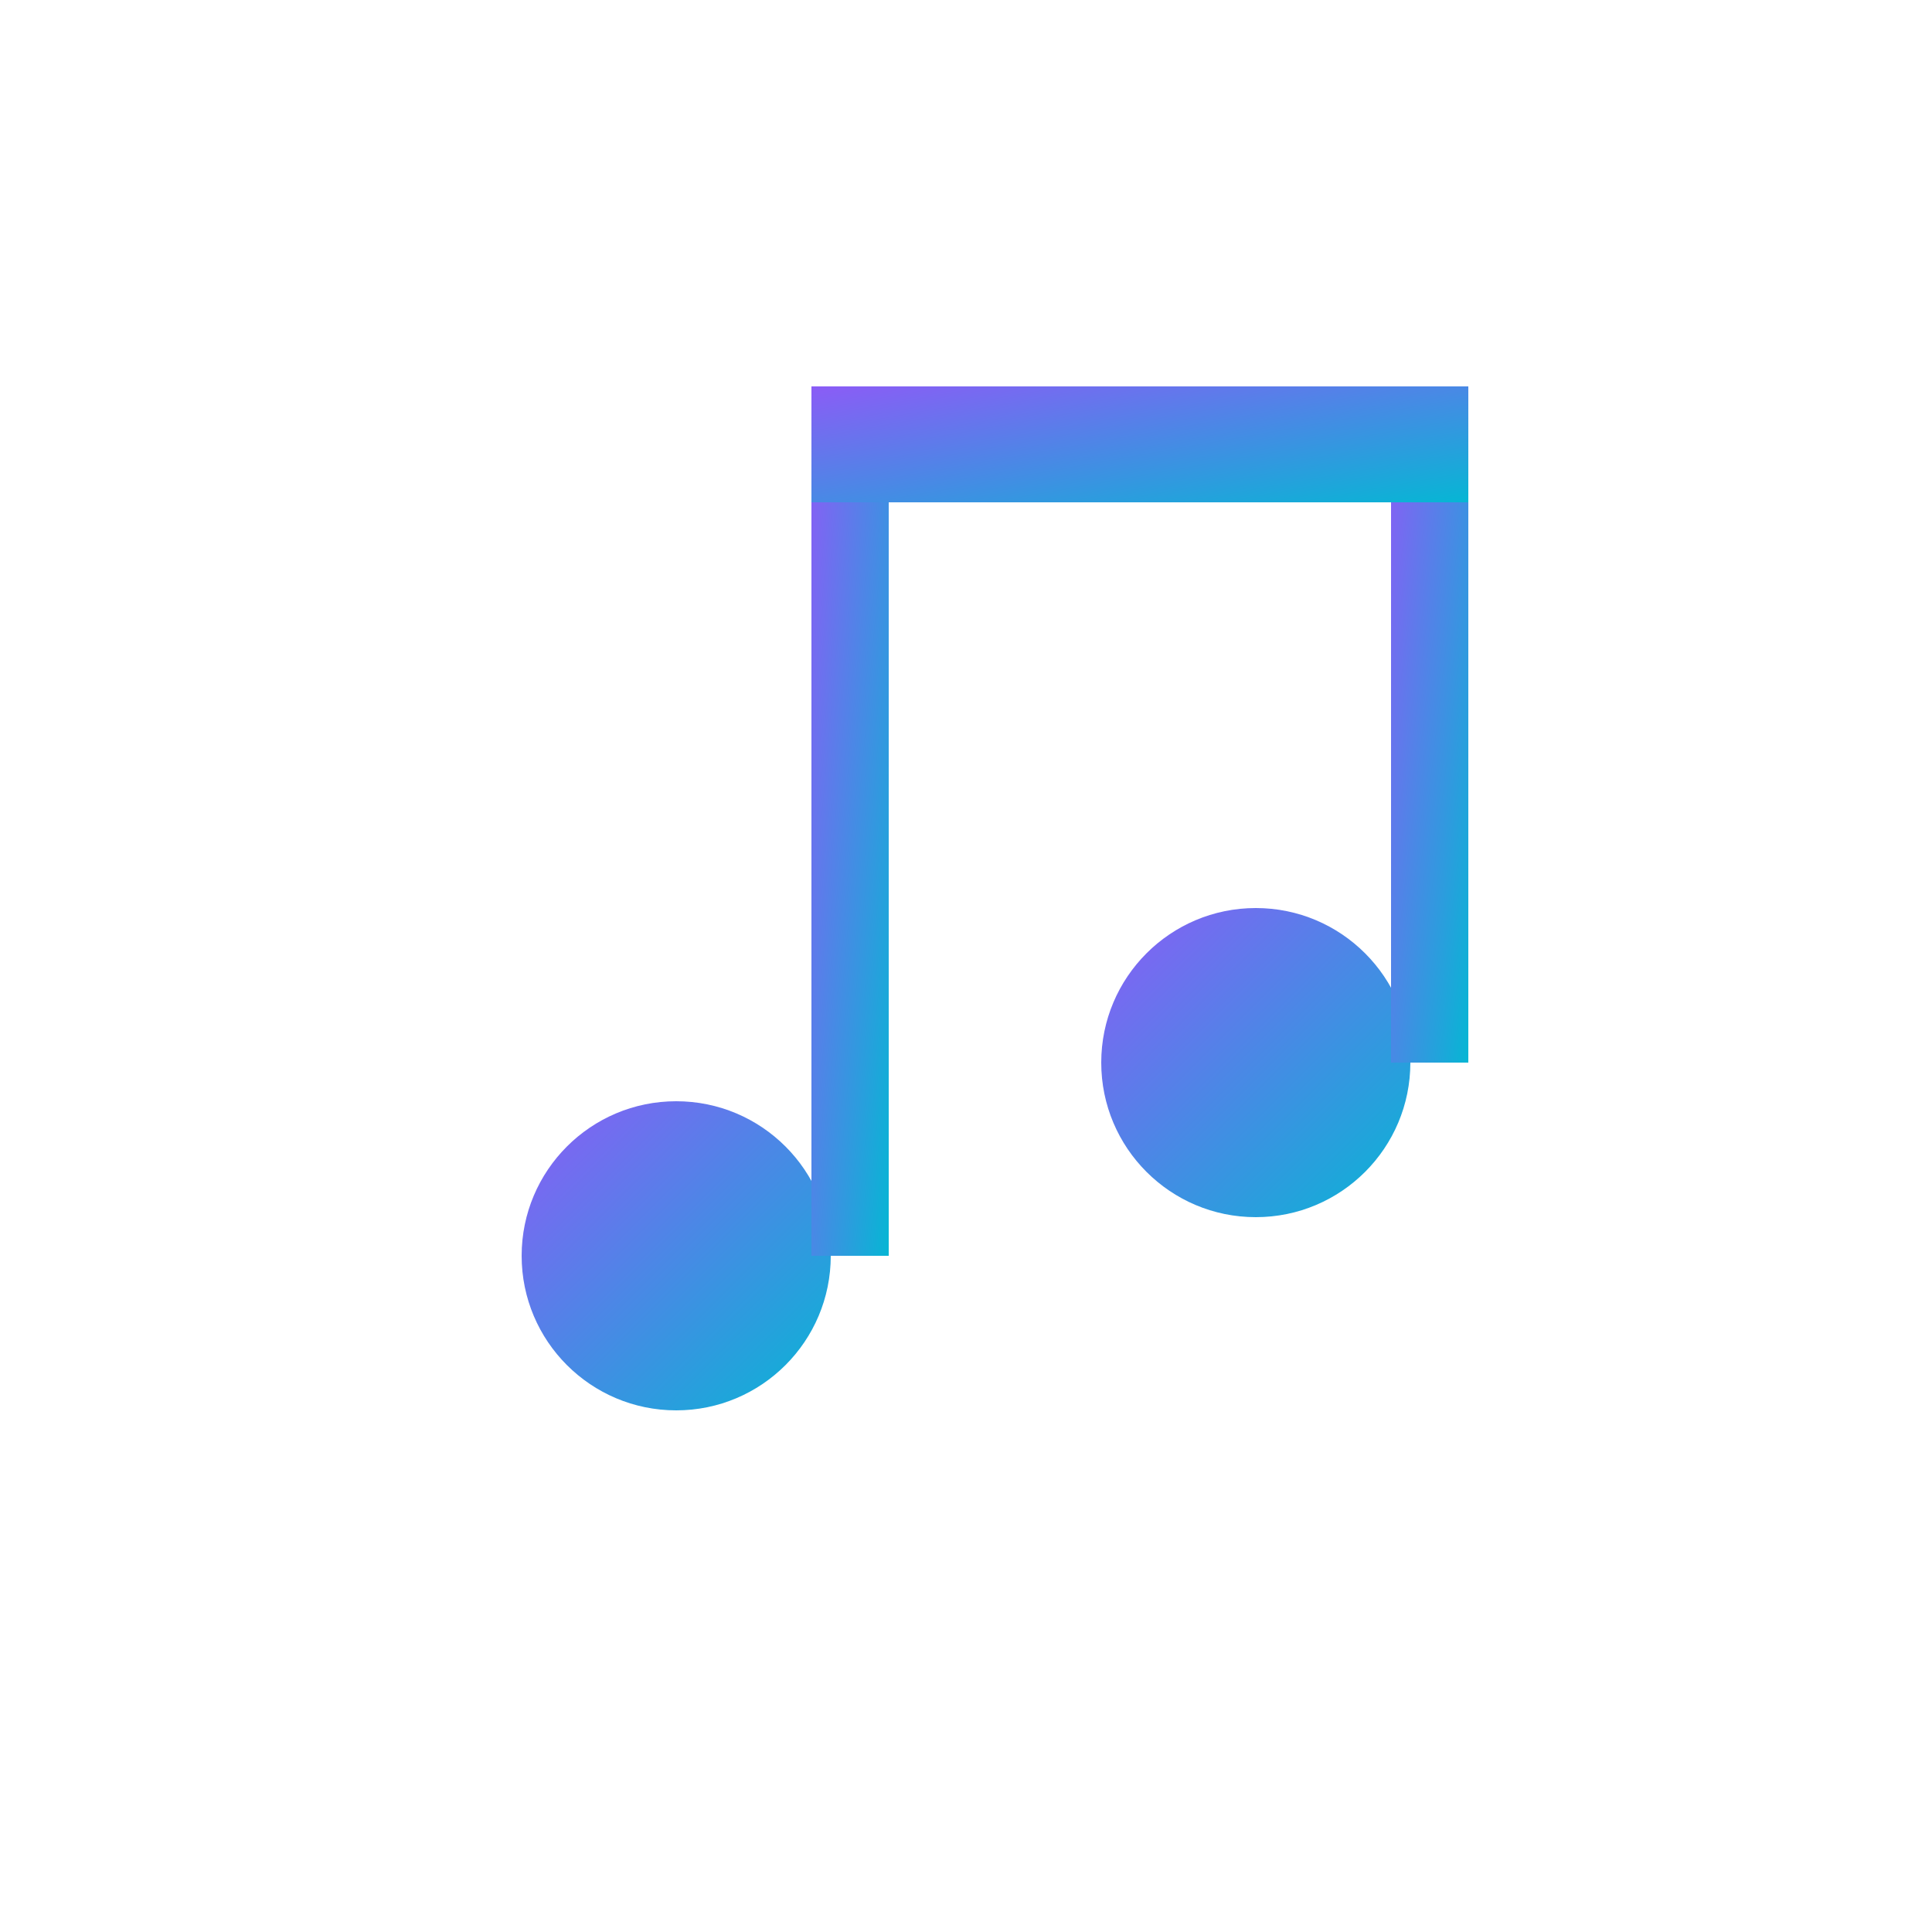
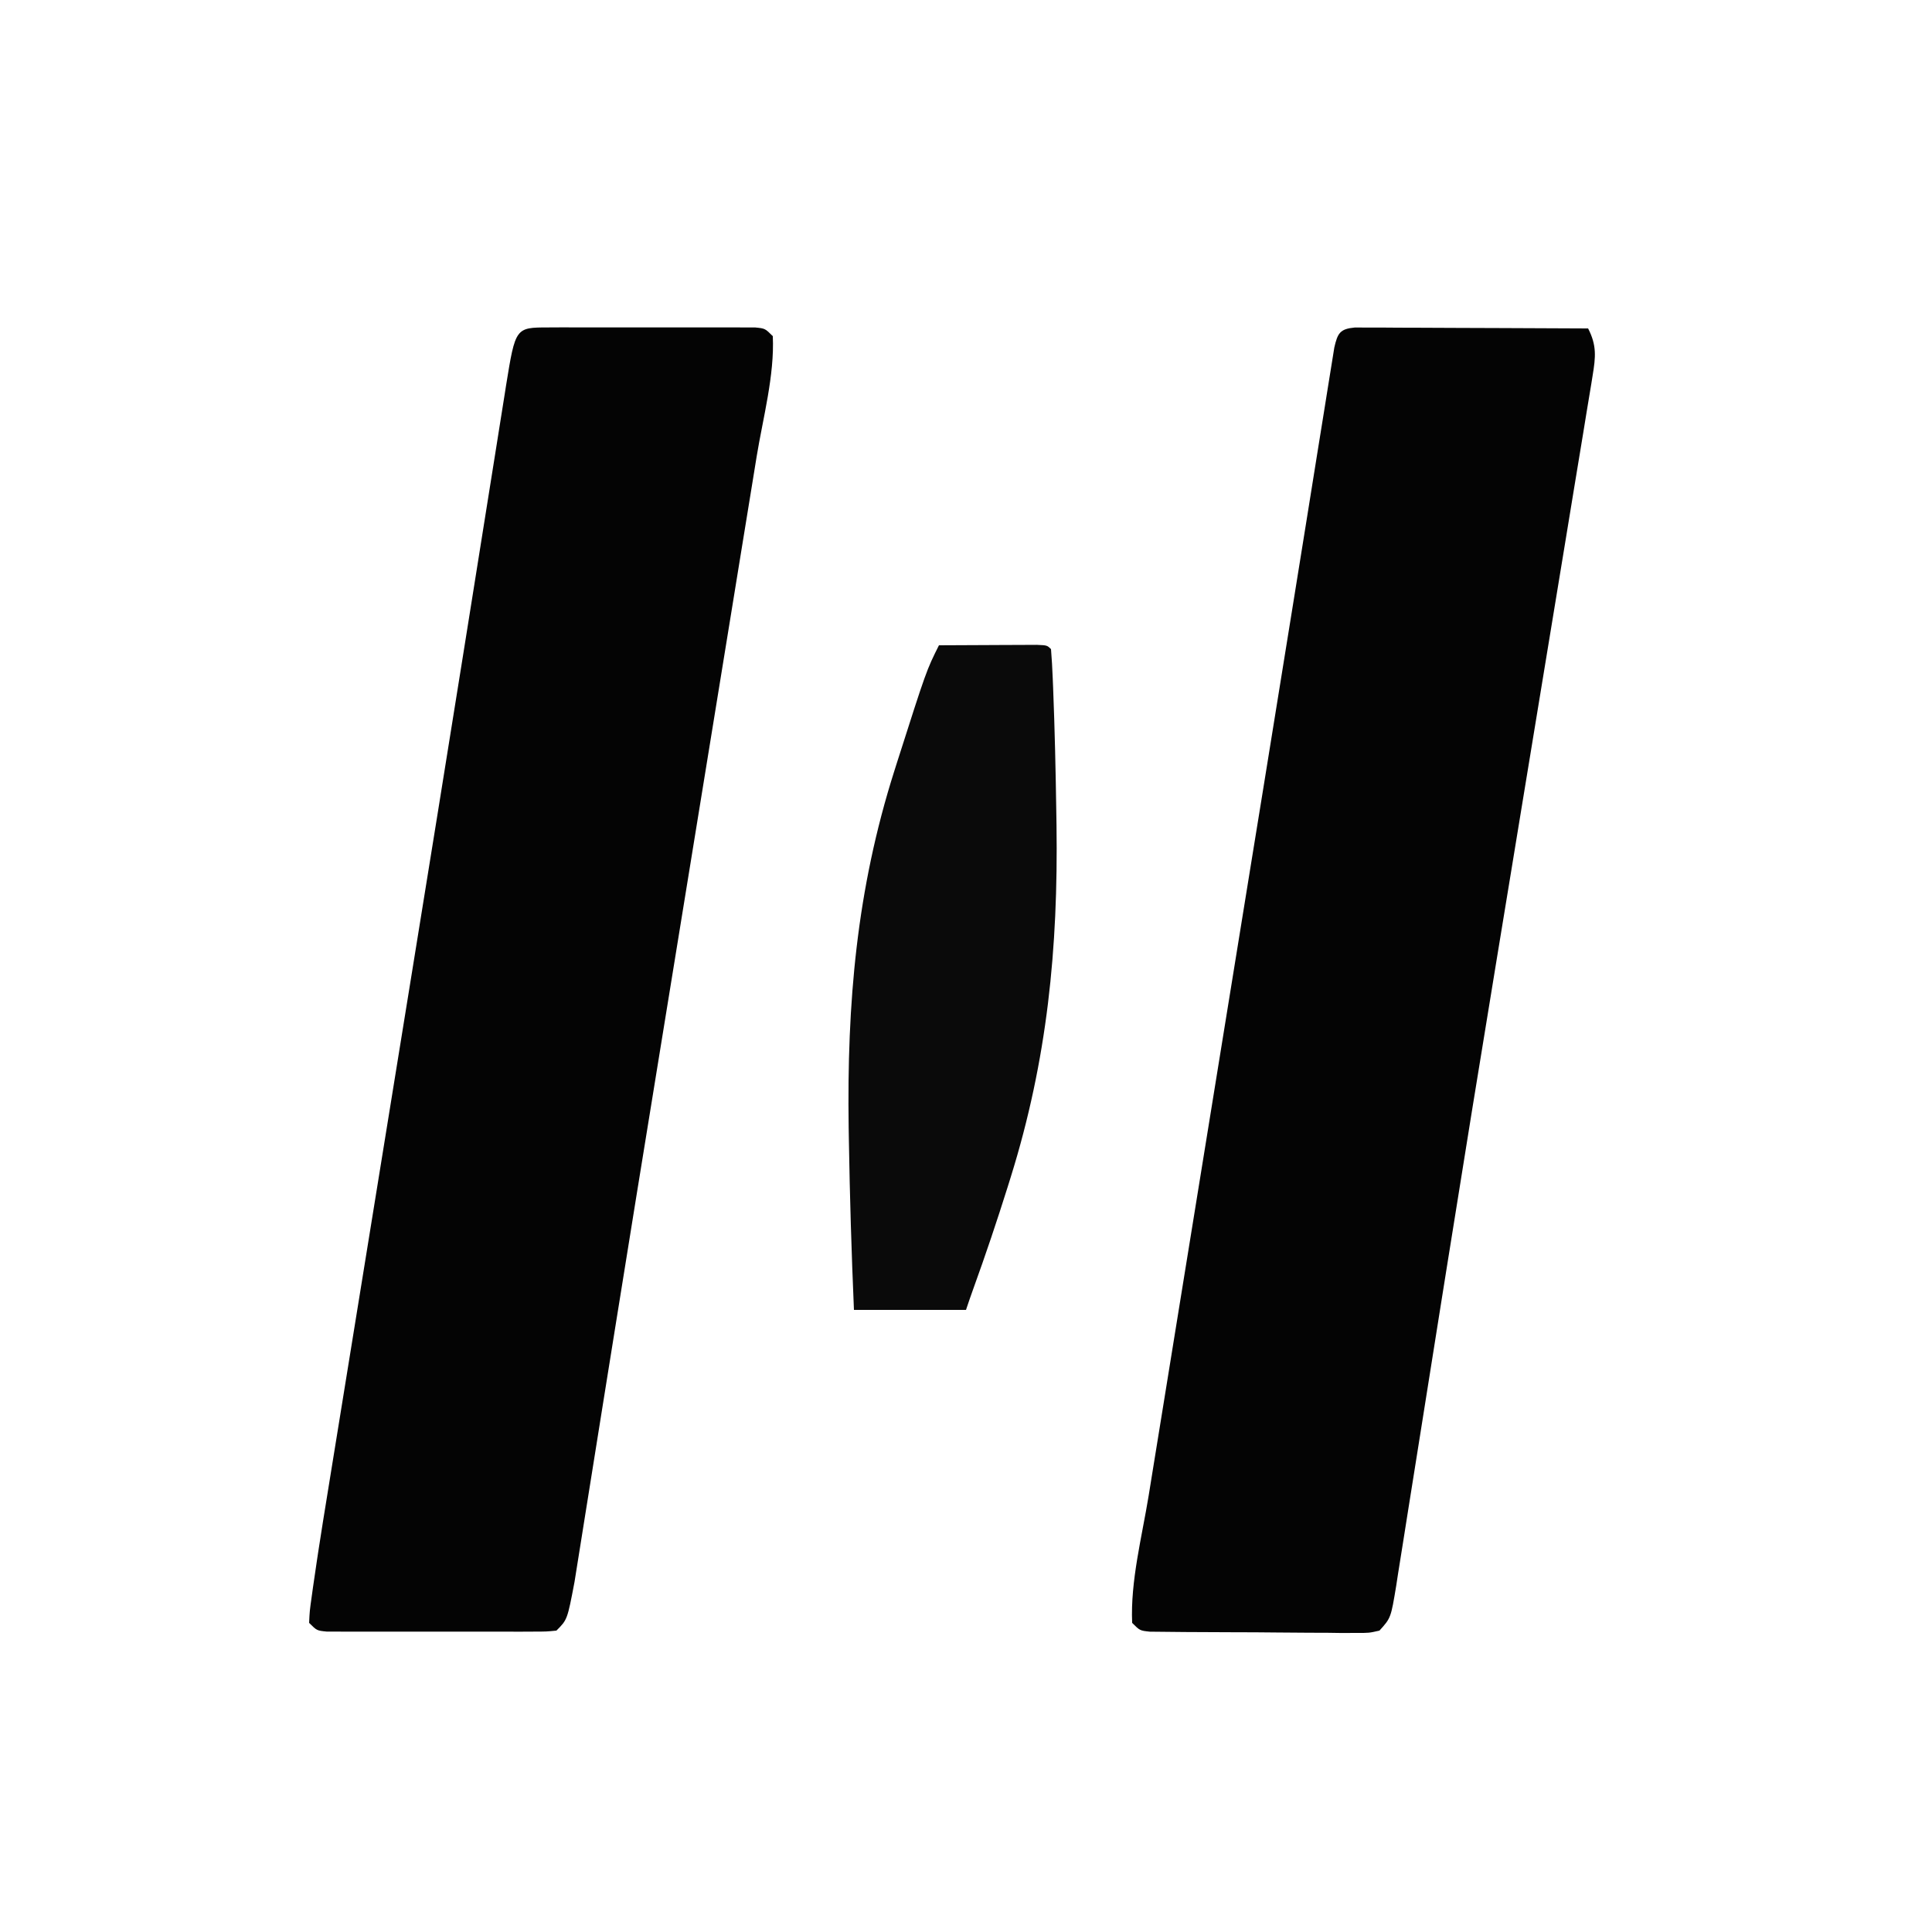
- <svg xmlns="http://www.w3.org/2000/svg" viewBox="0 0 100 100" fill="none">
-   <defs>
-     <linearGradient id="logoGradient" x1="0%" y1="0%" x2="100%" y2="100%">
-       <stop offset="0%" style="stop-color:#8B5CF6;stop-opacity:1" />
-       <stop offset="100%" style="stop-color:#06B6D4;stop-opacity:1" />
-     </linearGradient>
-   </defs>
-   <circle cx="35" cy="65" r="8" fill="url(#logoGradient)" />
-   <circle cx="65" cy="55" r="8" fill="url(#logoGradient)" />
-   <rect x="42" y="20" width="4" height="45" fill="url(#logoGradient)" />
-   <rect x="72" y="20" width="4" height="35" fill="url(#logoGradient)" />
-   <rect x="42" y="20" width="34" height="6" fill="url(#logoGradient)" />
+ <svg xmlns="http://www.w3.org/2000/svg" version="1.1" width="500" height="500">
+   <path d="M0 0 C1.115 0.004 2.229 0.009 3.378 0.013 C5.27 0.014 5.27 0.014 7.2 0.014 C8.581 0.024 9.963 0.035 11.344 0.045 C12.754 0.049 14.164 0.052 15.573 0.054 C19.285 0.061 22.997 0.081 26.71 0.103 C30.497 0.124 34.284 0.133 38.071 0.143 C45.503 0.164 52.935 0.198 60.368 0.241 C62.63 4.649 62.33 7.615 61.535 12.446 C61.421 13.163 61.306 13.88 61.189 14.618 C60.802 17.024 60.396 19.426 59.991 21.829 C59.708 23.562 59.427 25.295 59.147 27.028 C58.376 31.773 57.589 36.515 56.799 41.257 C55.959 46.313 55.136 51.372 54.31 56.43 C52.712 66.215 51.099 75.997 49.482 85.778 C47.437 98.148 45.409 110.522 43.381 122.895 C42.642 127.403 41.902 131.912 41.163 136.421 C40.98 137.536 40.798 138.651 40.609 139.8 C39.314 147.7 38.016 155.599 36.716 163.499 C32.433 189.553 28.199 215.614 24.045 241.689 C23.423 245.588 22.8 249.487 22.177 253.387 C20.251 265.45 18.326 277.513 16.423 289.58 C15.52 295.303 14.606 301.024 13.688 306.745 C13.321 309.04 12.958 311.336 12.6 313.633 C12.119 316.712 11.625 319.789 11.128 322.866 C10.993 323.754 10.858 324.643 10.718 325.558 C9.332 333.963 9.332 333.963 6.368 337.241 C3.667 337.855 3.667 337.855 0.368 337.84 C-0.867 337.846 -2.102 337.852 -3.374 337.858 C-4.722 337.839 -6.07 337.82 -7.417 337.799 C-8.798 337.795 -10.179 337.793 -11.56 337.792 C-14.453 337.786 -17.345 337.763 -20.238 337.728 C-23.949 337.682 -27.66 337.668 -31.372 337.664 C-34.223 337.659 -37.073 337.644 -39.924 337.625 C-41.293 337.616 -42.662 337.609 -44.03 337.605 C-45.941 337.596 -47.851 337.572 -49.761 337.547 C-50.849 337.536 -51.937 337.526 -53.058 337.515 C-55.632 337.241 -55.632 337.241 -57.632 335.241 C-58.106 324.464 -55.093 312.929 -53.36 302.317 C-53.02 300.208 -52.679 298.099 -52.339 295.991 C-51.415 290.264 -50.485 284.538 -49.553 278.812 C-48.563 272.715 -47.578 266.617 -46.592 260.519 C-44.922 250.196 -43.248 239.872 -41.573 229.55 C-39.267 215.347 -36.967 201.143 -34.669 186.939 C-32.024 170.596 -29.377 154.253 -26.722 137.912 C-26.522 136.683 -26.323 135.455 -26.117 134.189 C-25.318 129.272 -24.519 124.356 -23.72 119.439 C-21.211 104.002 -18.716 88.563 -16.237 73.121 C-15.007 65.453 -13.77 57.786 -12.533 50.12 C-11.554 44.055 -10.582 37.99 -9.615 31.923 C-9.029 28.254 -8.436 24.585 -7.84 20.917 C-7.568 19.23 -7.299 17.542 -7.032 15.854 C-6.672 13.574 -6.302 11.295 -5.929 9.017 C-5.725 7.747 -5.522 6.478 -5.312 5.17 C-4.454 1.472 -3.859 0.353 0 0 Z " fill="#040404" transform="translate(350.6322,84.75949)" />
+   <path d="M0 0 C1.852 -0.009 1.852 -0.009 3.741 -0.019 C5.095 -0.016 6.448 -0.011 7.801 -0.007 C9.183 -0.008 10.566 -0.01 11.948 -0.013 C14.847 -0.016 17.745 -0.011 20.644 -0.002 C24.363 0.009 28.082 0.003 31.801 -0.009 C34.656 -0.016 37.511 -0.014 40.366 -0.009 C41.738 -0.008 43.109 -0.009 44.481 -0.014 C46.396 -0.019 48.311 -0.01 50.227 0 C51.318 0.002 52.408 0.003 53.532 0.005 C56.113 0.259 56.113 0.259 58.113 2.259 C58.586 12.394 55.568 23.426 53.933 33.411 C53.602 35.448 53.272 37.486 52.942 39.524 C52.043 45.063 51.14 50.602 50.236 56.14 C49.274 62.04 48.317 67.941 47.359 73.842 C45.527 85.118 43.692 96.393 41.856 107.668 C39.228 123.796 36.607 139.926 33.985 156.056 C33.588 158.501 33.19 160.947 32.793 163.392 C32.597 164.599 32.401 165.807 32.198 167.051 C31.013 174.342 29.827 181.633 28.64 188.923 C24.803 212.491 20.977 236.061 17.199 259.638 C16.664 262.973 16.129 266.308 15.594 269.643 C15.248 271.799 14.902 273.956 14.556 276.112 C14.388 277.16 14.22 278.207 14.047 279.286 C13.069 285.387 12.095 291.488 11.123 297.59 C10.532 301.301 9.937 305.012 9.341 308.723 C9.069 310.424 8.798 312.126 8.528 313.829 C8.162 316.143 7.791 318.456 7.418 320.77 C7.213 322.056 7.008 323.342 6.796 324.668 C4.939 334.433 4.939 334.433 2.113 337.259 C-0.468 337.513 -0.468 337.513 -3.773 337.518 C-5.008 337.524 -6.243 337.53 -7.515 337.537 C-8.868 337.533 -10.221 337.529 -11.574 337.524 C-12.957 337.526 -14.339 337.528 -15.721 337.53 C-18.62 337.533 -21.518 337.529 -24.417 337.52 C-28.136 337.508 -31.855 337.515 -35.575 337.527 C-38.43 337.534 -41.285 337.532 -44.14 337.526 C-45.511 337.525 -46.883 337.527 -48.254 337.531 C-50.169 337.536 -52.085 337.527 -54 337.518 C-55.091 337.516 -56.182 337.514 -57.306 337.513 C-59.887 337.259 -59.887 337.259 -61.887 335.259 C-61.746 332.204 -61.746 332.204 -61.192 328.272 C-61.093 327.56 -60.995 326.848 -60.894 326.115 C-60.573 323.827 -60.233 321.543 -59.887 319.259 C-59.779 318.542 -59.671 317.826 -59.56 317.088 C-58.746 311.734 -57.879 306.389 -57.008 301.044 C-56.721 299.271 -56.434 297.497 -56.148 295.724 C-55.372 290.927 -54.593 286.13 -53.814 281.334 C-52.982 276.214 -52.154 271.094 -51.325 265.974 C-49.913 257.25 -48.499 248.526 -47.084 239.803 C-43.972 220.625 -40.867 201.447 -37.761 182.268 C-36.854 176.669 -35.947 171.07 -35.04 165.47 C-30.725 138.84 -26.424 112.208 -22.166 85.569 C-21.728 82.831 -21.29 80.094 -20.852 77.356 C-19.018 65.892 -17.187 54.428 -15.366 42.962 C-14.698 38.762 -14.027 34.563 -13.355 30.364 C-13.054 28.481 -12.755 26.598 -12.458 24.714 C-12.062 22.207 -11.661 19.7 -11.258 17.193 C-11.147 16.481 -11.036 15.77 -10.922 15.037 C-8.486 0.012 -8.486 0.012 0 0 Z " fill="#040404" transform="translate(141.8867,84.74121)" />
+   <path d="M0 0 C3.969 -0.025 7.939 -0.043 11.908 -0.055 C13.259 -0.06 14.61 -0.067 15.962 -0.075 C17.9 -0.088 19.839 -0.093 21.777 -0.098 C23.529 -0.106 23.529 -0.106 25.316 -0.114 C28 0 28 0 29 1 C29.207 3.529 29.349 6.034 29.447 8.568 C29.48 9.368 29.514 10.167 29.548 10.991 C29.976 21.803 30.213 32.619 30.375 43.438 C30.391 44.49 30.408 45.542 30.425 46.626 C30.865 78.412 28.047 107.291 18.562 137.688 C18.313 138.486 18.064 139.284 17.808 140.107 C15.027 148.958 12.076 157.739 8.917 166.462 C8.253 168.299 7.618 170.147 7 172 C-2.57 172 -12.14 172 -22 172 C-22.63 157.357 -23.073 142.718 -23.312 128.062 C-23.339 126.428 -23.339 126.428 -23.367 124.76 C-23.829 92.584 -21.323 63.304 -11.562 32.562 C-11.313 31.777 -11.064 30.991 -10.808 30.181 C-3.243 6.486 -3.243 6.486 0 0 Z " fill="#0A0A0A" transform="translate(243,167)" />
</svg>
